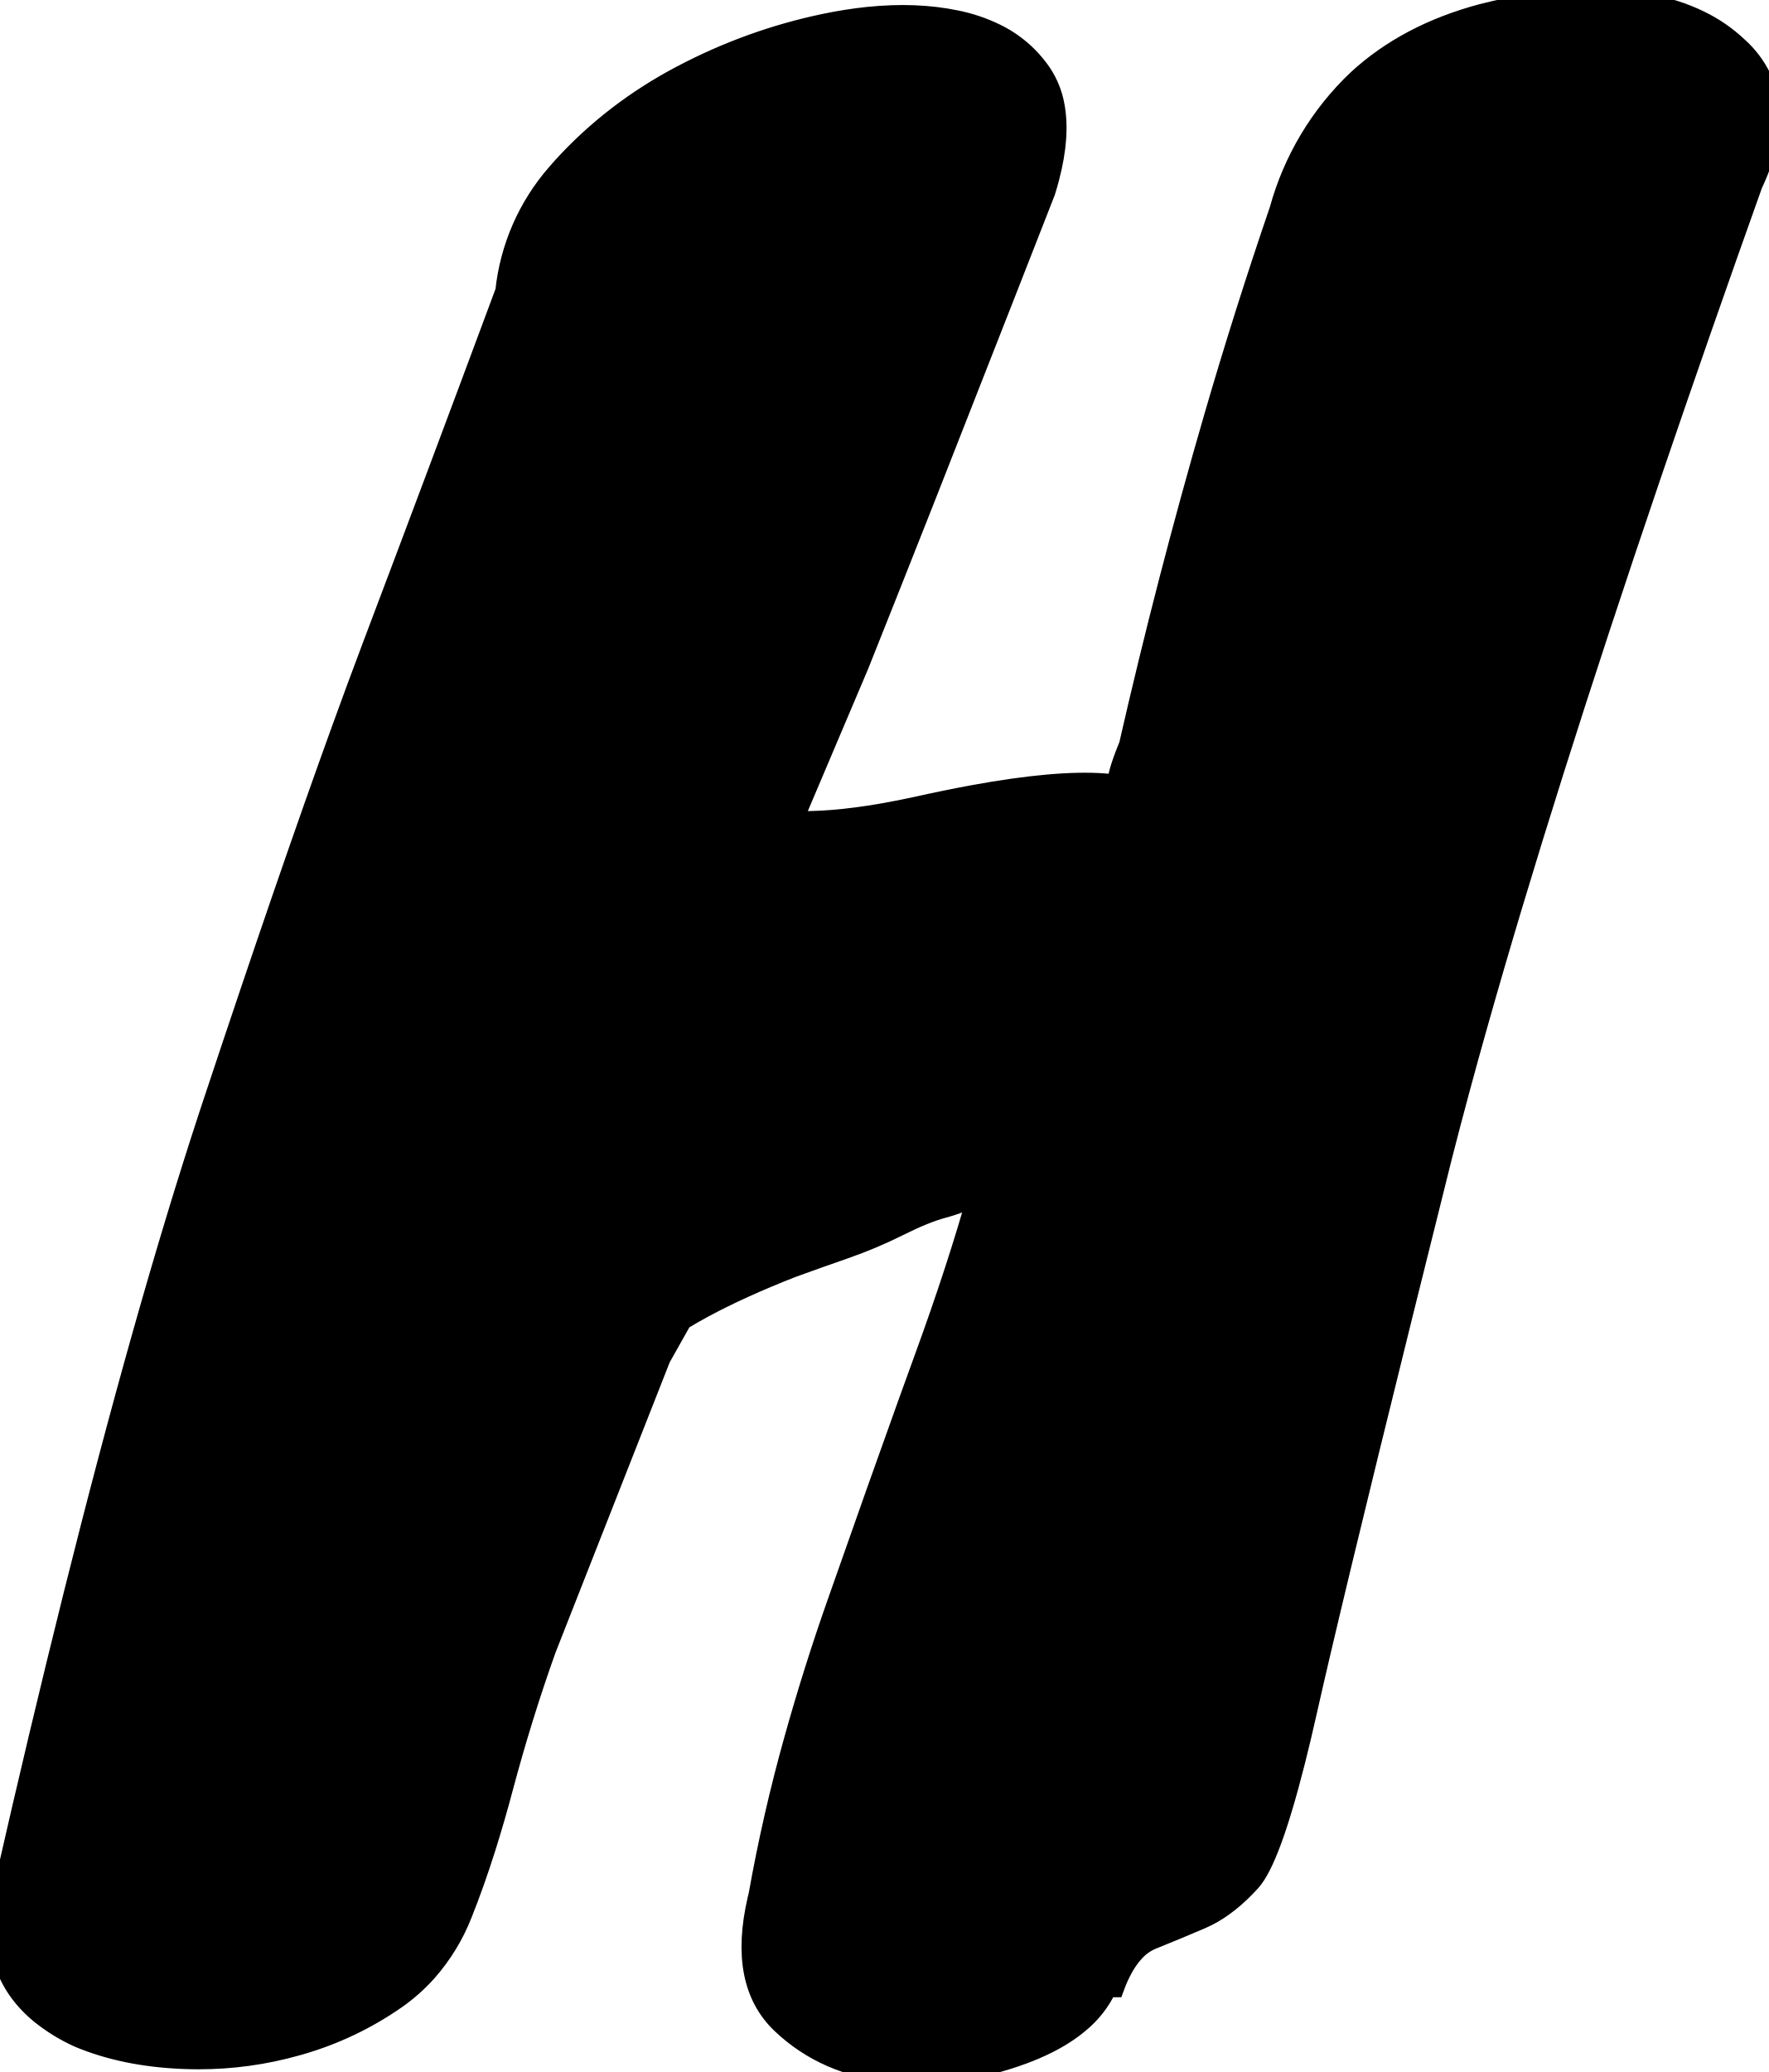
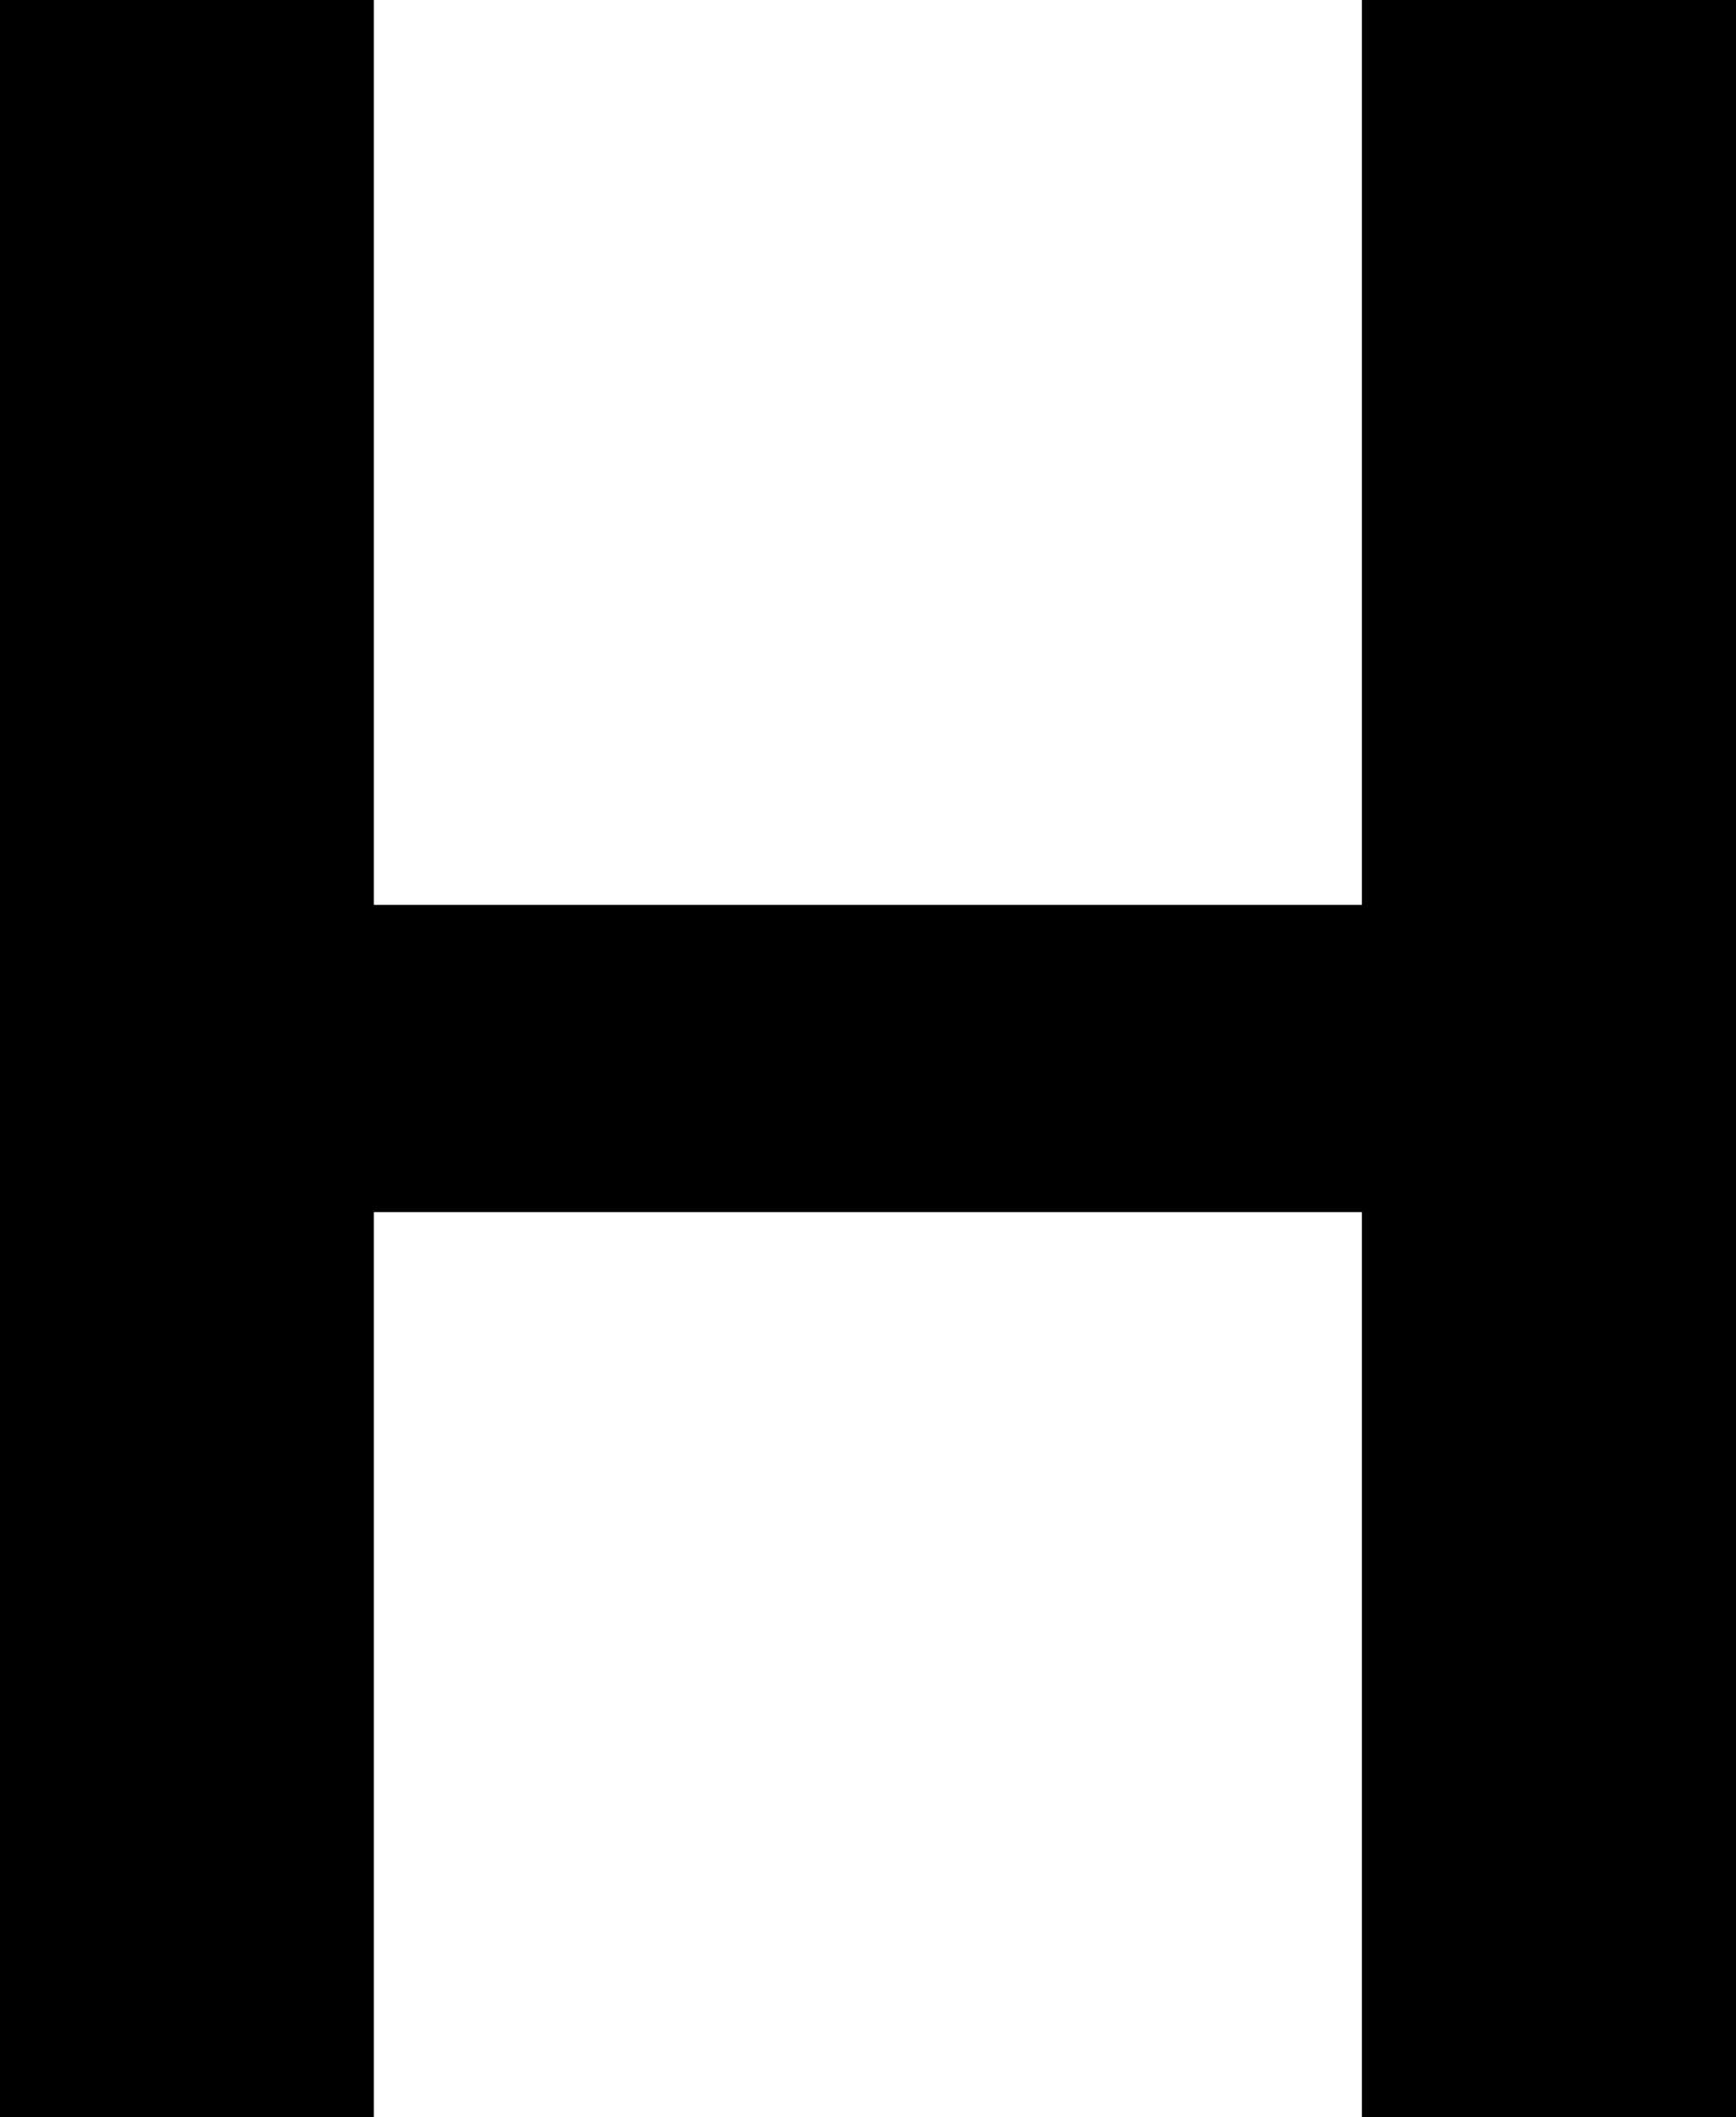
- <svg xmlns="http://www.w3.org/2000/svg" width="74.025" height="86.7" viewBox="0 0 74.025 86.7">
+ <svg xmlns="http://www.w3.org/2000/svg" width="52.8" height="64.4" viewBox="0 0 52.8 64.4">
  <g id="svgGroup" stroke-linecap="round" fill-rule="evenodd" font-size="9pt" stroke="#000" stroke-width="0.25mm" fill="#000" style="stroke:#000;stroke-width:0.25mm;fill:#000">
-     <path d="M 28.503 55.2 L 27.603 56.8 L 22.803 69 Q 21.803 71.8 21.003 74.8 A 57.172 57.172 0 0 1 20.284 77.282 Q 19.809 78.785 19.303 80.05 A 8.105 8.105 0 0 1 17.83 82.466 A 7.449 7.449 0 0 1 16.553 83.6 A 13.537 13.537 0 0 1 12.546 85.509 A 15.199 15.199 0 0 1 12.403 85.55 A 15.001 15.001 0 0 1 8.303 86.114 A 15.953 15.953 0 0 1 7.653 86.1 Q 5.203 86 3.303 85.2 A 7.335 7.335 0 0 1 1.707 84.215 Q -0.716 82.207 0.303 78.6 A 574.94 574.94 0 0 1 3.124 66.757 Q 6.07 54.98 8.773 46.745 A 168.701 168.701 0 0 1 8.953 46.2 Q 12.054 36.86 14.334 30.567 A 267.951 267.951 0 0 1 15.653 27 Q 18.303 20 21.203 12.2 A 8.849 8.849 0 0 1 23.347 7.29 A 10.937 10.937 0 0 1 23.603 7 Q 25.703 4.7 28.553 3.2 Q 31.403 1.7 34.503 1.05 A 17.873 17.873 0 0 1 36.352 0.758 Q 38.345 0.555 40.003 0.9 A 6.816 6.816 0 0 1 41.627 1.444 A 4.871 4.871 0 0 1 43.553 3.1 A 3.514 3.514 0 0 1 44.088 4.441 Q 44.321 5.687 43.873 7.406 A 12.821 12.821 0 0 1 43.703 8 A 12765.714 12765.714 0 0 1 42.034 12.263 Q 39.971 17.529 38.853 20.365 A 1339.255 1339.255 0 0 1 38.603 21 A 1953.478 1953.478 0 0 1 37.262 24.387 Q 36.631 25.979 36.063 27.398 A 1158.984 1158.984 0 0 1 35.903 27.8 L 33.103 34.4 Q 34.7 34.476 36.935 34.089 A 34.16 34.16 0 0 0 38.403 33.8 A 60.542 60.542 0 0 1 40.75 33.32 Q 44.217 32.686 46.212 32.834 A 7.599 7.599 0 0 1 46.803 32.9 Q 46.803 32.437 47.233 31.371 A 16.371 16.371 0 0 1 47.303 31.2 A 243.718 243.718 0 0 1 50.875 17.418 A 194.735 194.735 0 0 1 53.603 8.8 A 11.761 11.761 0 0 1 56.849 3.377 Q 58.919 1.466 62.051 0.63 A 20.301 20.301 0 0 1 66.503 0 A 13.404 13.404 0 0 1 68.863 0.194 Q 70.135 0.422 71.139 0.918 A 6.275 6.275 0 0 1 72.703 2 A 4.122 4.122 0 0 1 73.674 3.286 Q 74.439 4.91 73.54 7.158 A 9.749 9.749 0 0 1 73.303 7.7 A 887.442 887.442 0 0 0 69.04 19.919 Q 64.533 33.169 61.806 42.825 A 226.743 226.743 0 0 0 60.303 48.4 Q 56.774 62.514 55.232 69.086 A 286.465 286.465 0 0 0 54.653 71.6 A 81.694 81.694 0 0 1 54.159 73.678 Q 53.115 77.807 52.303 78.7 Q 51.433 79.657 50.525 80.122 A 4.392 4.392 0 0 1 50.253 80.25 A 91.571 91.571 0 0 1 48.328 81.05 A 83.811 83.811 0 0 1 48.203 81.1 A 2.126 2.126 0 0 0 47.417 81.666 Q 47.166 81.943 46.952 82.331 A 5.81 5.81 0 0 0 46.603 83.1 L 46.303 83.1 A 4.231 4.231 0 0 1 45.109 84.634 Q 44.558 85.093 43.809 85.467 A 10.048 10.048 0 0 1 42.803 85.9 Q 40.103 86.9 37.353 86.65 Q 34.603 86.4 32.753 84.65 Q 30.953 82.948 31.756 79.495 A 12.078 12.078 0 0 1 31.803 79.3 A 68.7 68.7 0 0 1 33.285 72.812 A 90.304 90.304 0 0 1 35.103 67.05 Q 36.864 62.035 38.068 58.691 A 474.252 474.252 0 0 1 38.753 56.8 Q 40.103 53.1 41.003 49.9 Q 40.203 50.3 39.453 50.5 Q 38.703 50.7 37.603 51.25 Q 36.503 51.8 35.353 52.2 Q 34.203 52.6 33.103 53 Q 30.962 53.841 29.406 54.682 A 19.641 19.641 0 0 0 28.503 55.2 Z M 38.903 50.1 A 0.335 0.335 0 0 0 38.965 50.091 Q 39.128 50.054 39.65 49.884 A 46.083 46.083 0 0 0 39.903 49.8 Q 39.333 49.99 38.943 50.09 A 7.268 7.268 0 0 1 38.903 50.1 Z" vector-effect="non-scaling-stroke" />
+     <path d="M 10.9 64.4 L 0 64.4 L 0 0 L 10.9 0 L 10.9 28 L 41.9 28 L 41.9 0 L 52.8 0 L 52.8 64.4 L 41.9 64.4 L 41.9 36.4 L 10.9 36.4 L 10.9 64.4 Z" vector-effect="non-scaling-stroke" />
  </g>
</svg>
